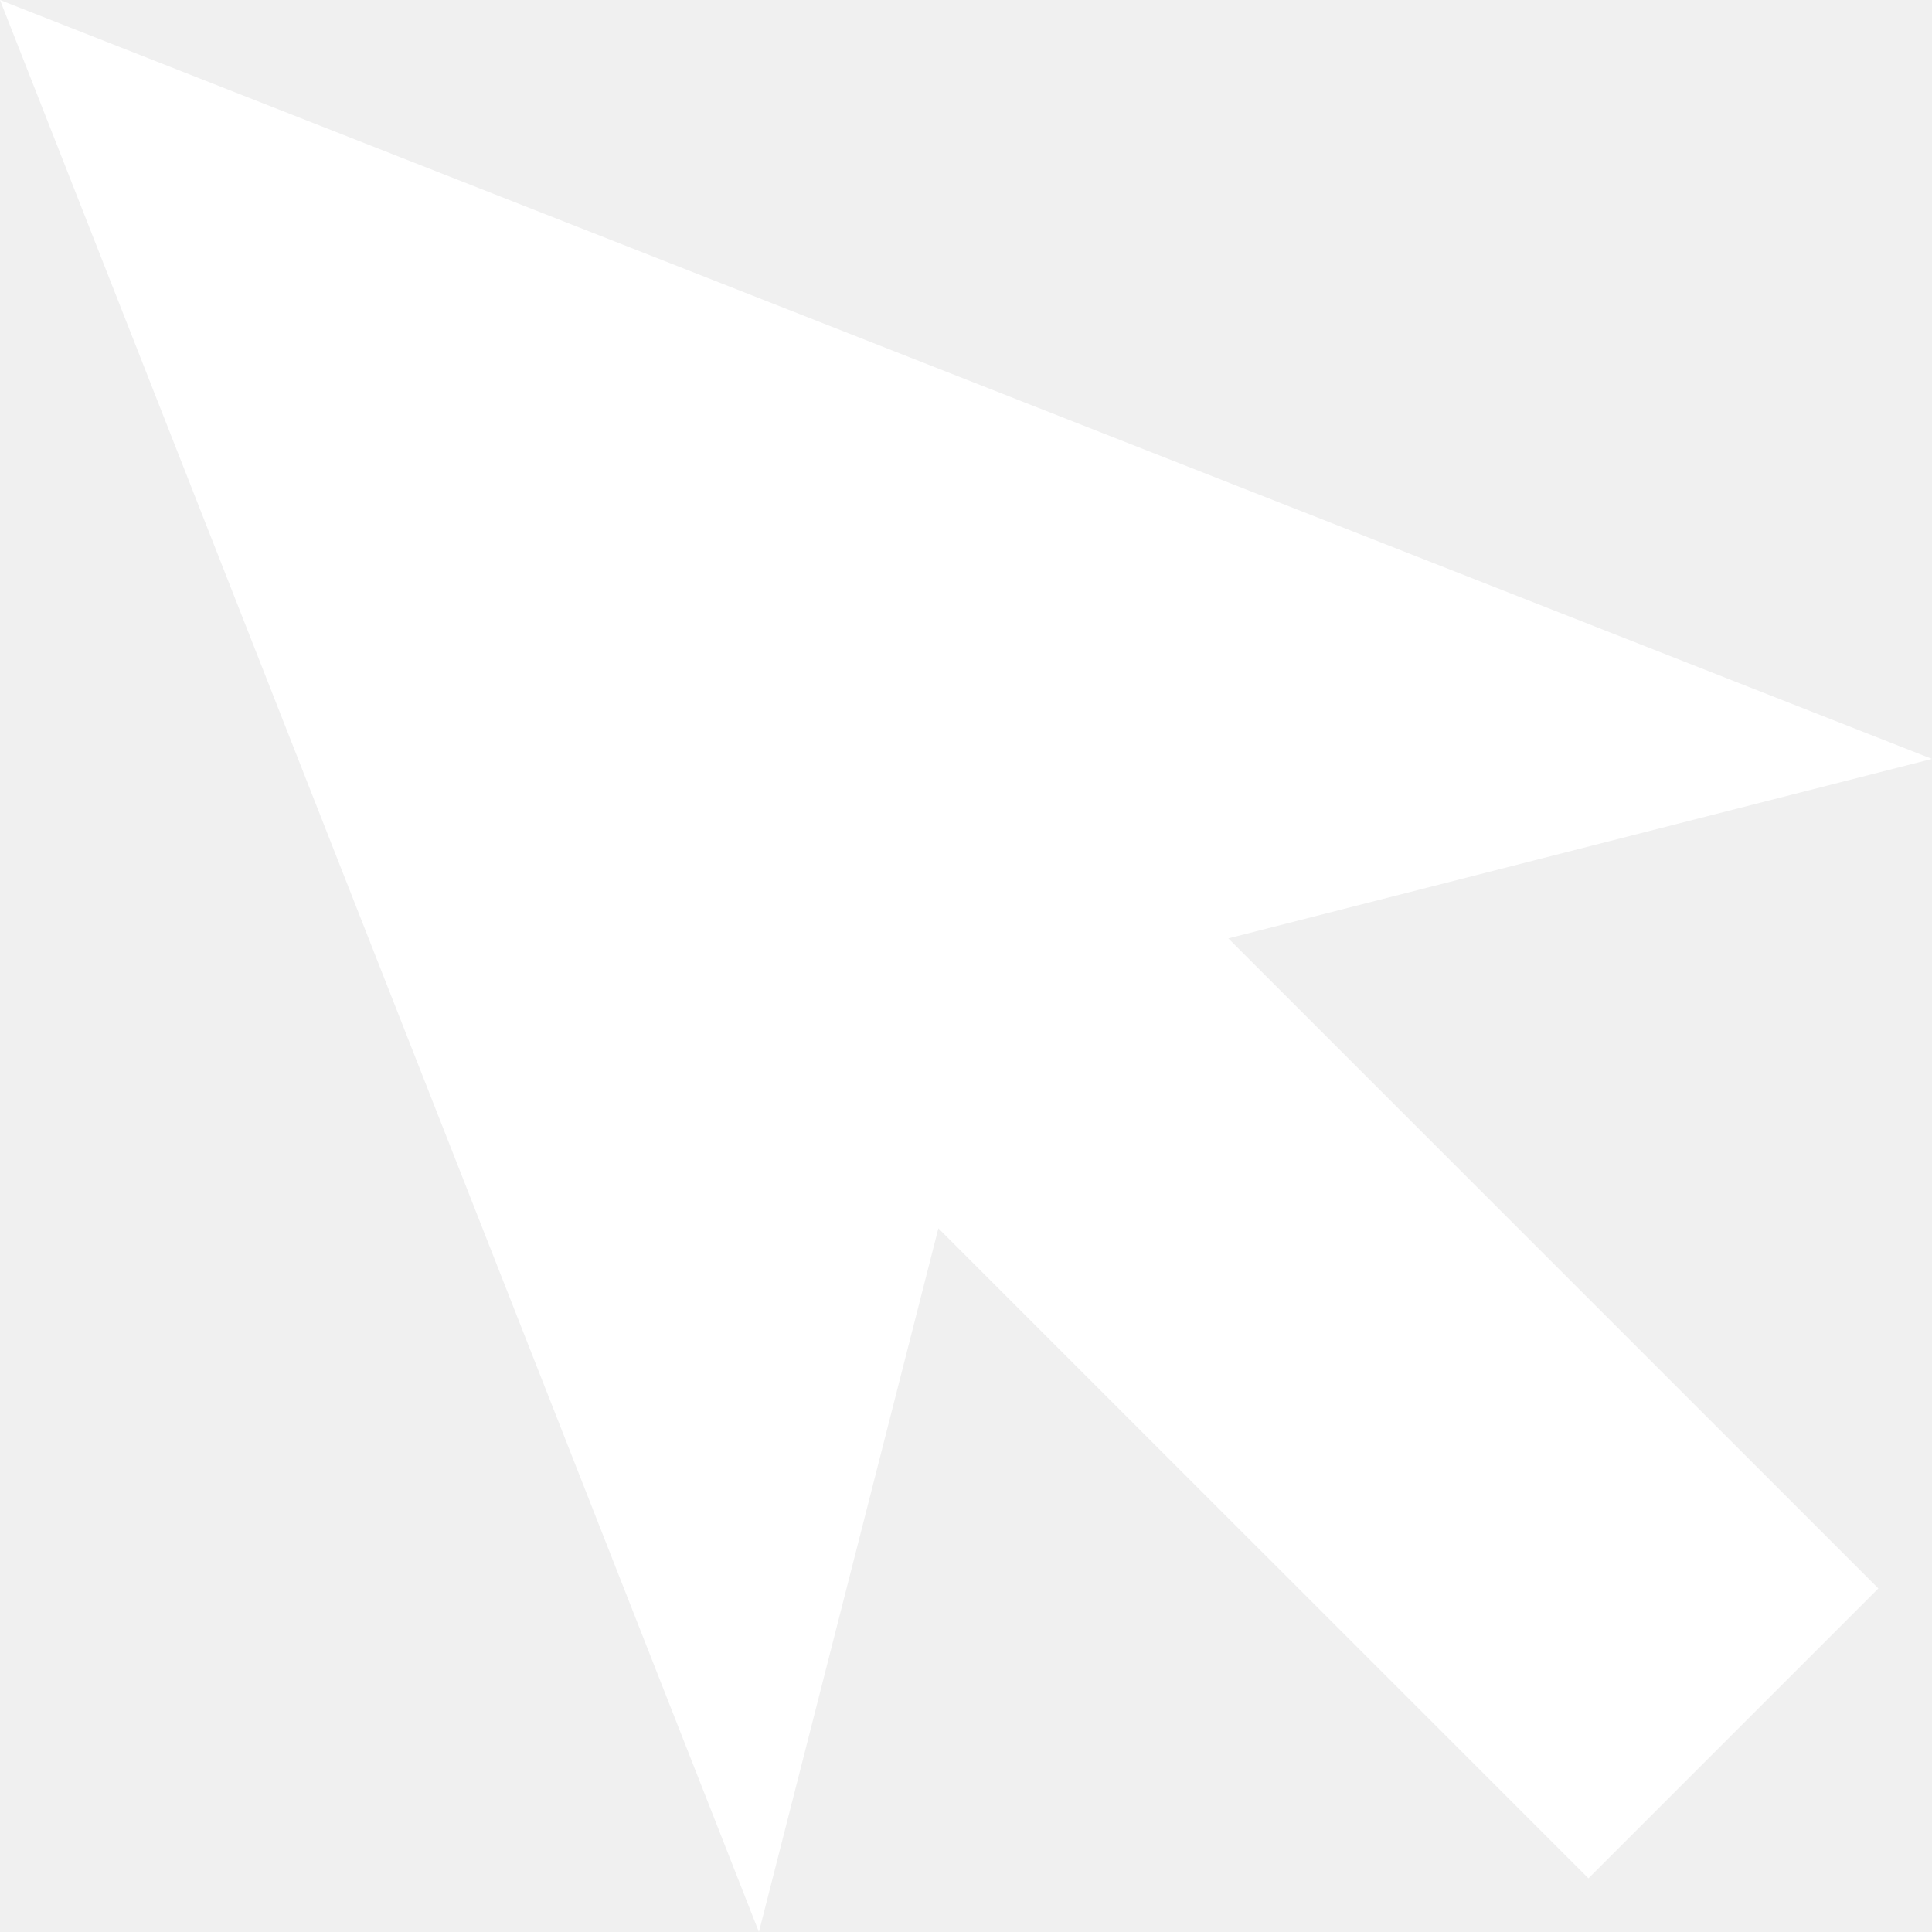
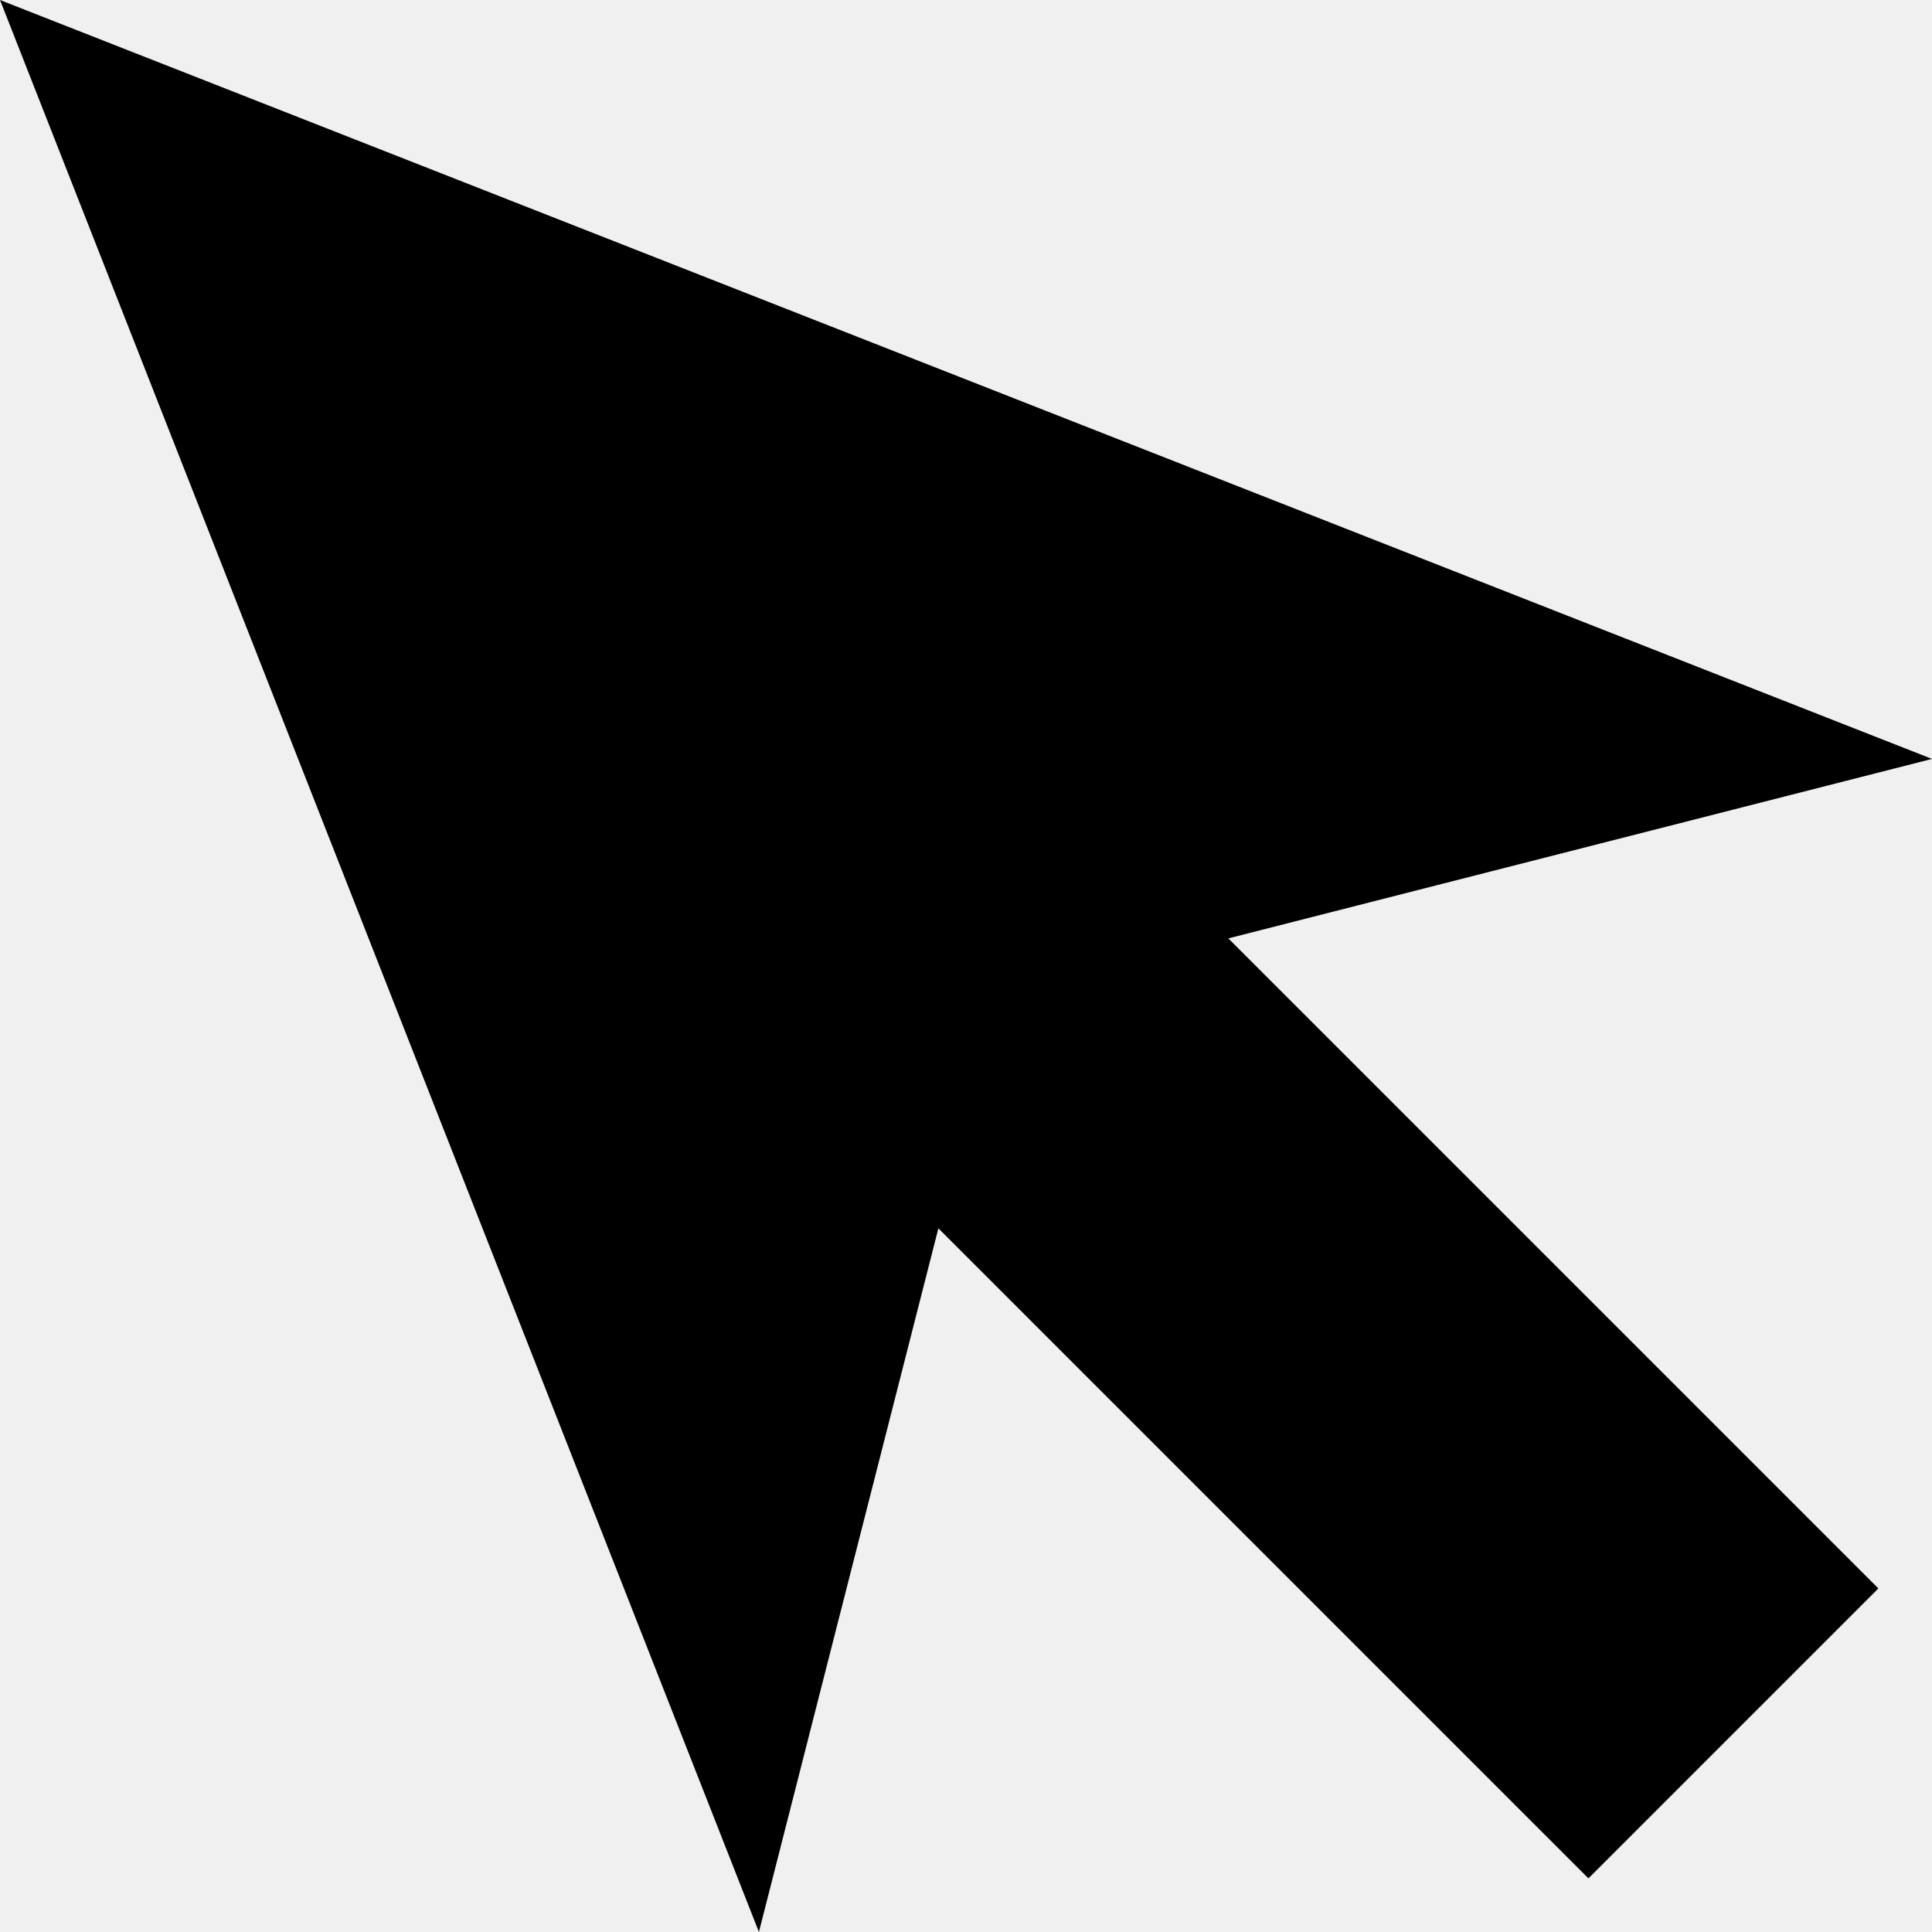
- <svg xmlns="http://www.w3.org/2000/svg" viewBox="0 0 489.8 489.8" style="enable-background:new 0 0 489.8 489.8" xml:space="preserve" fill="#fff">
+ <svg xmlns="http://www.w3.org/2000/svg" viewBox="0 0 489.8 489.8" style="enable-background:new 0 0 489.8 489.8" xml:space="preserve" fill="#000">
  <path d="M489.8 192.4 0 0l192.4 489.8 45.5-178.4 164.8 164.8 73.5-73.5-164.8-164.8z" />
</svg>
